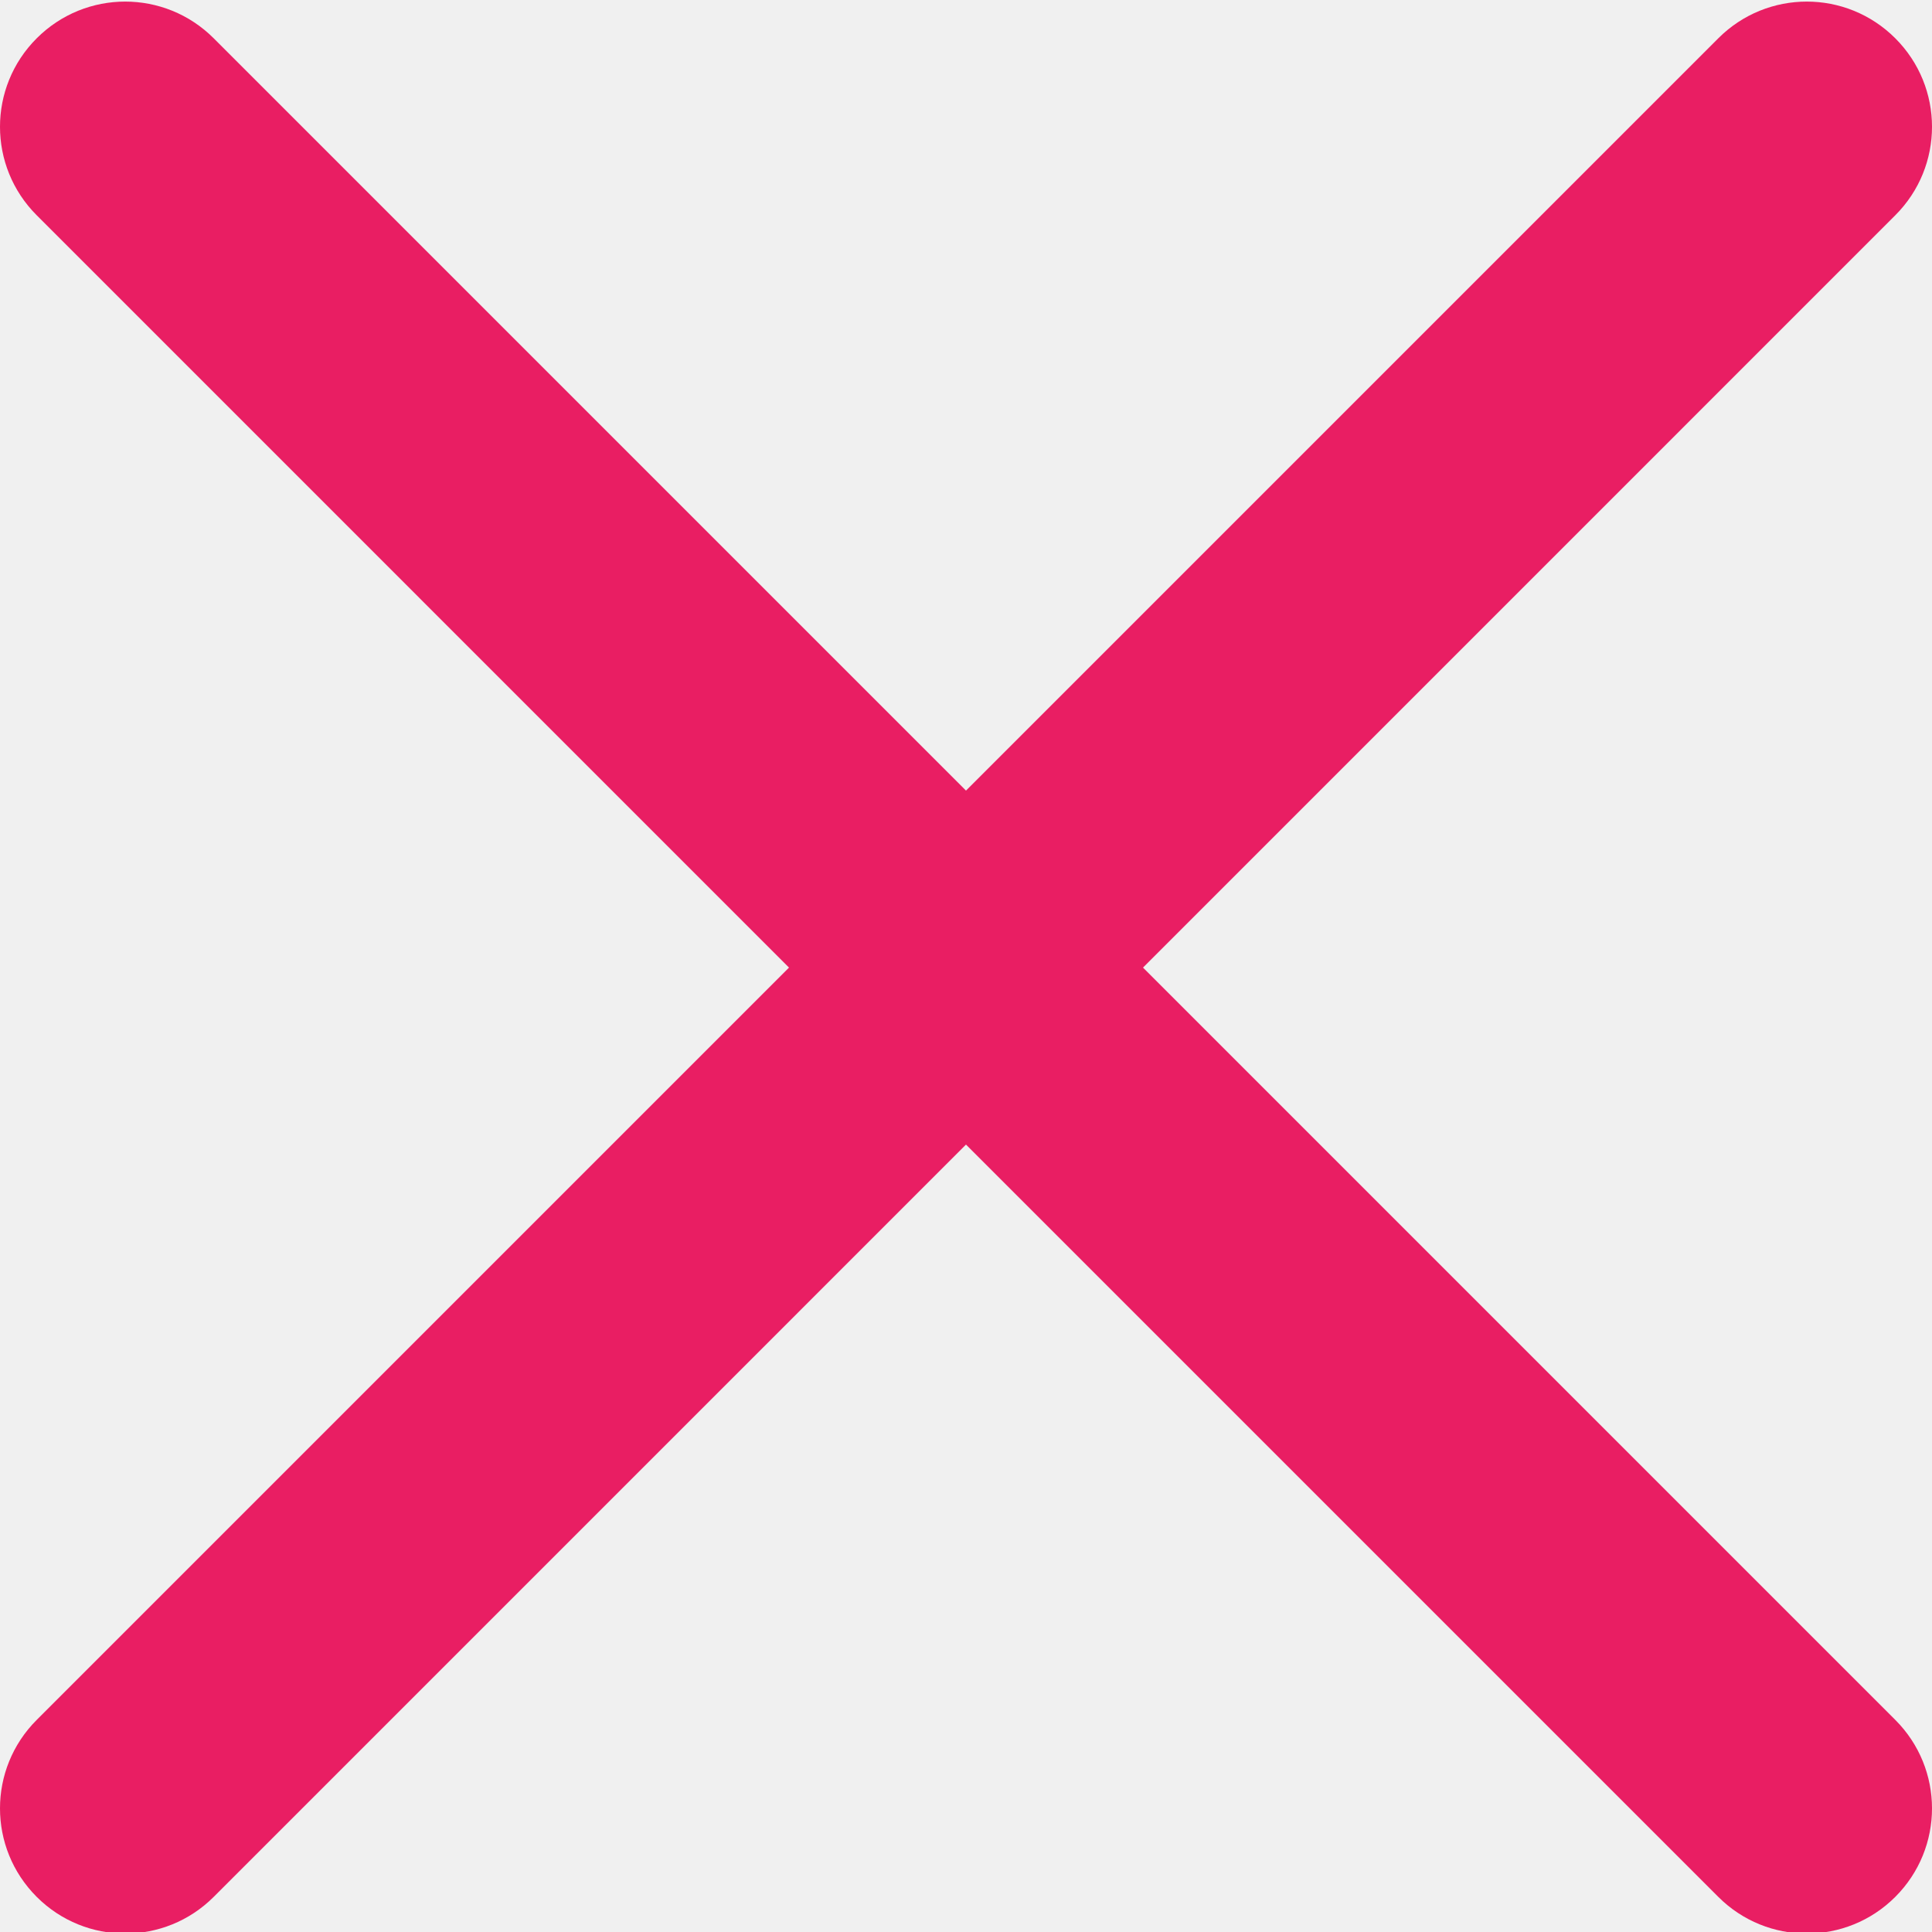
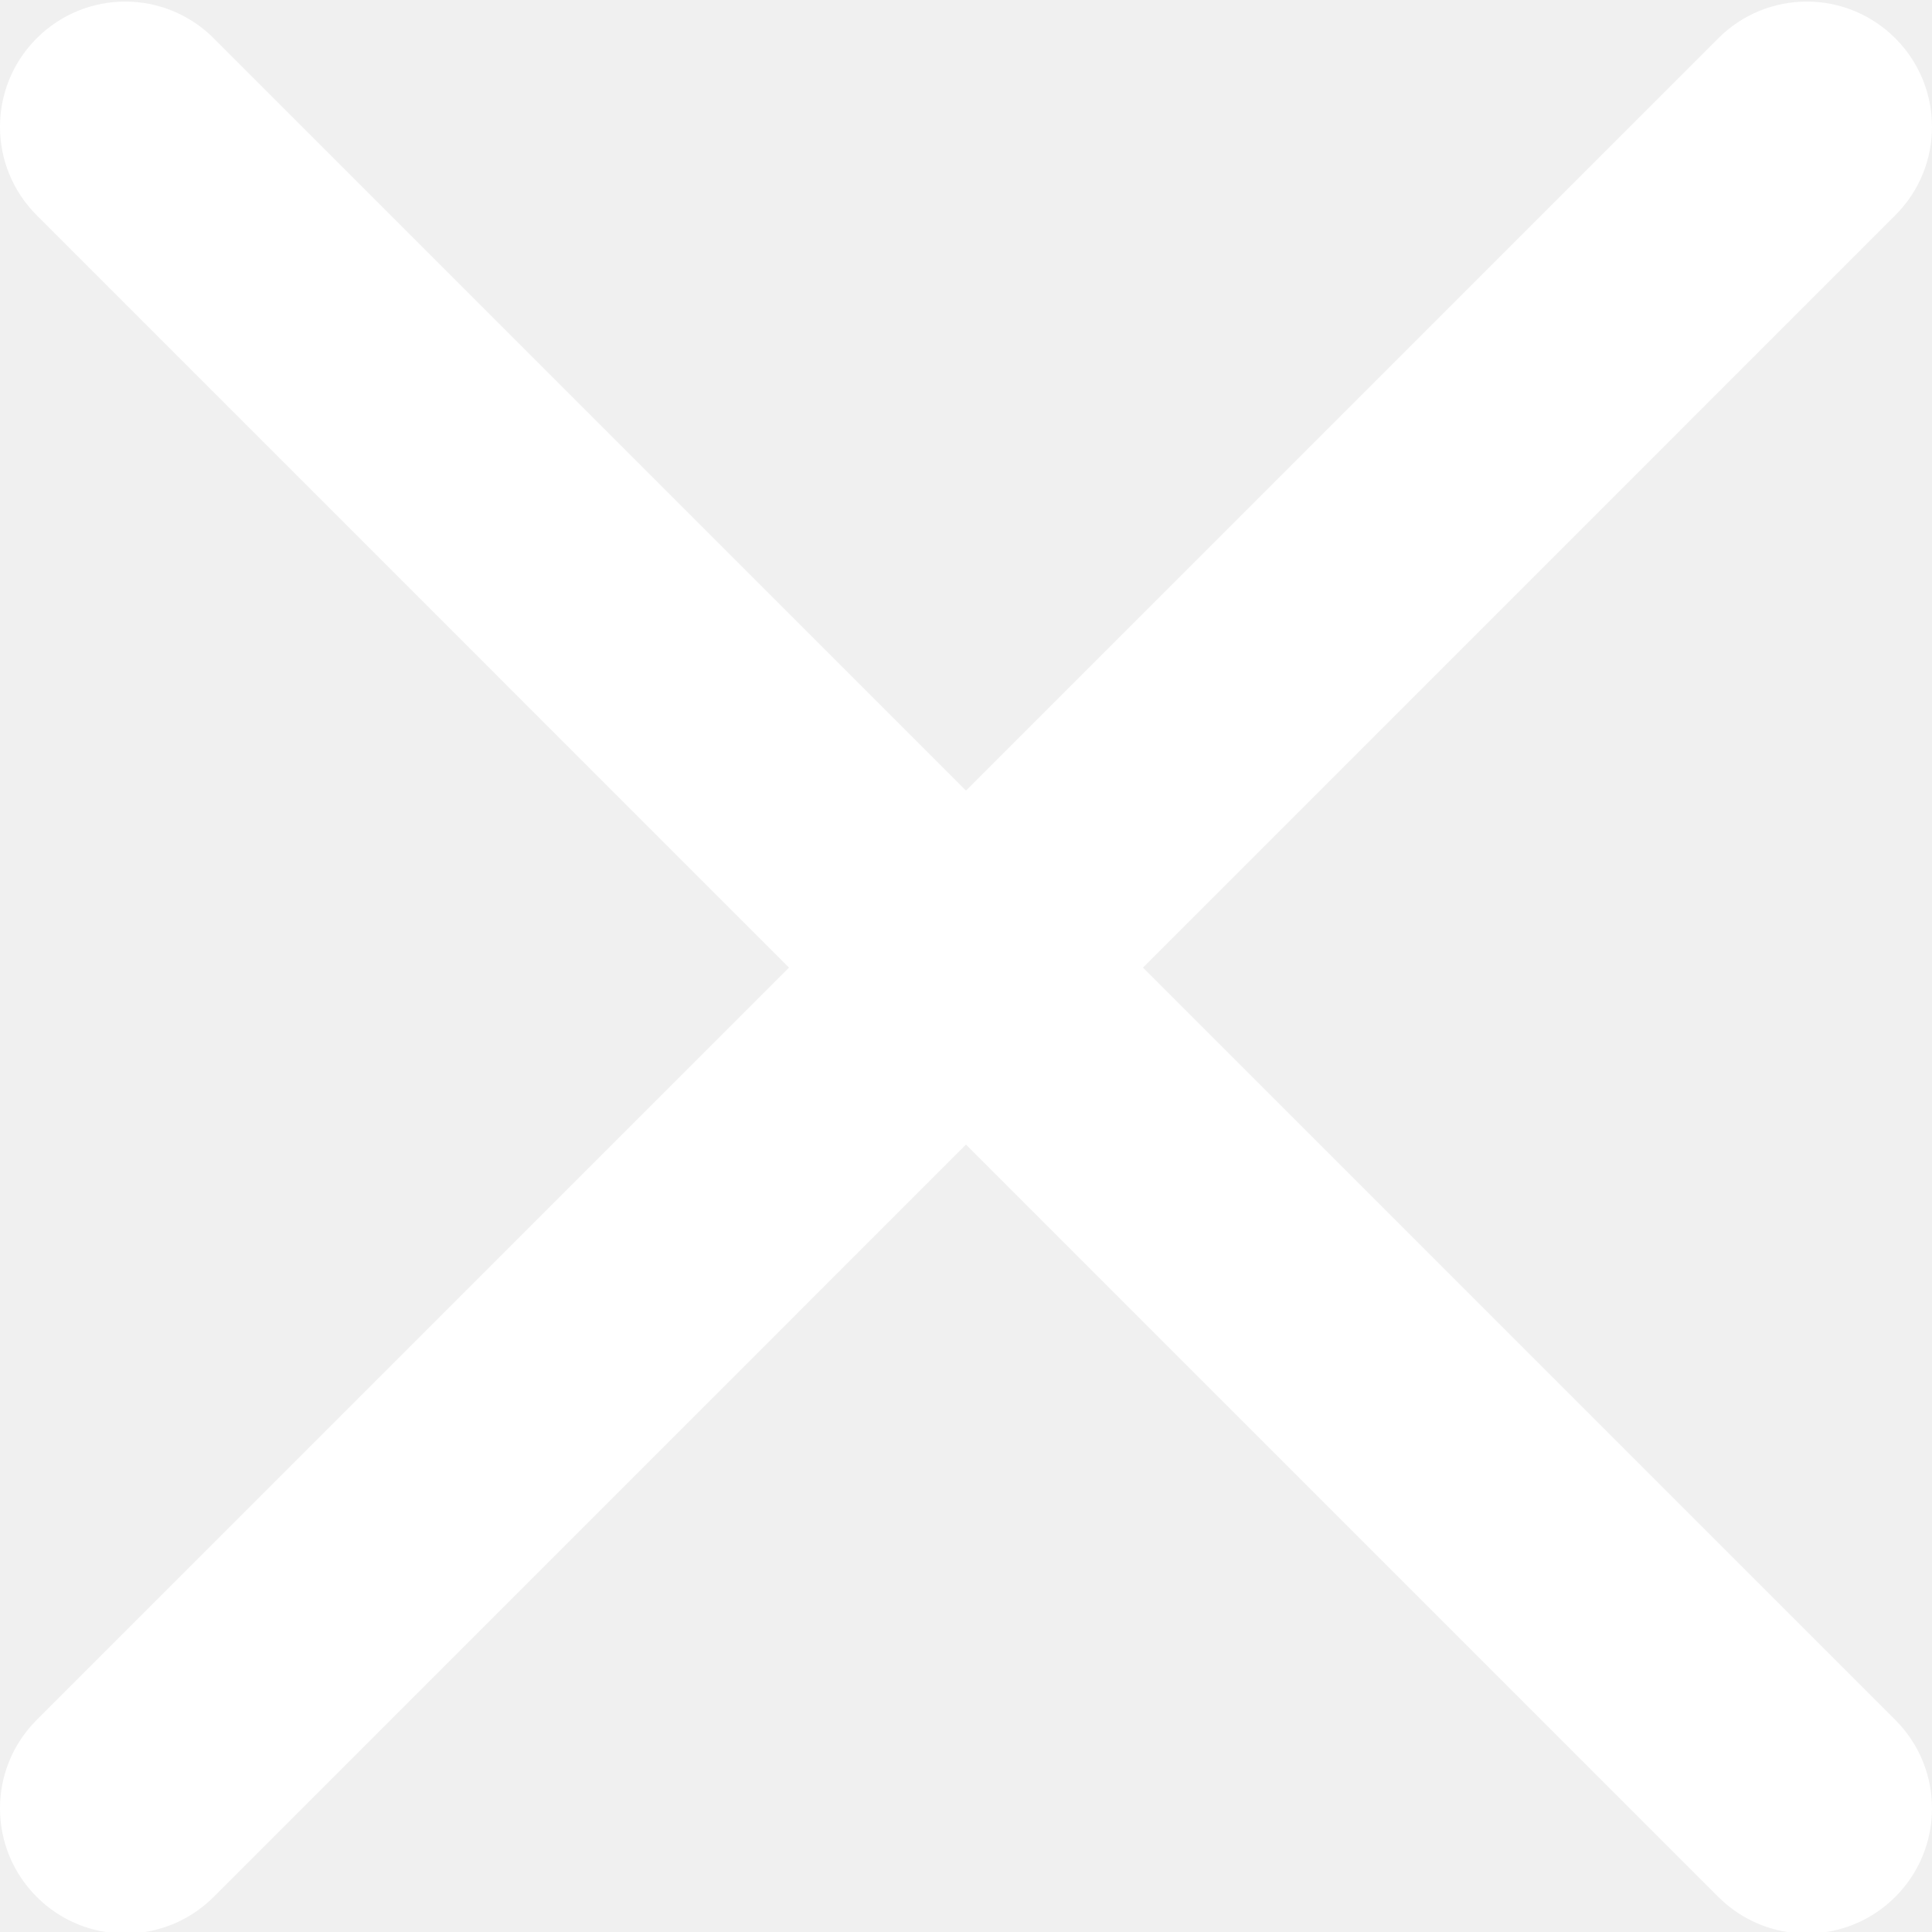
- <svg xmlns="http://www.w3.org/2000/svg" height="329pt" viewBox="0 0 329.269 329" width="329pt" fill="#e91e63">
+ <svg xmlns="http://www.w3.org/2000/svg" height="329pt" viewBox="0 0 329.269 329" width="329pt" fill="#ffffff">
  <path d="m194.801 164.77 128.211-128.215c8.344-8.34 8.344-21.824 0-30.164-8.34-8.34-21.824-8.34-30.164 0l-128.215 128.215-128.211-128.215c-8.344-8.34-21.824-8.34-30.164 0-8.344 8.34-8.344 21.824 0 30.164l128.211 128.215-128.211 128.215c-8.344 8.34-8.344 21.824 0 30.164 4.156 4.16 9.621 6.25 15.082 6.25 5.461 0 10.922-2.09 15.082-6.25l128.211-128.215 128.215 128.215c4.16 4.16 9.621 6.25 15.082 6.25 5.461 0 10.922-2.09 15.082-6.25 8.344-8.34 8.344-21.824 0-30.164zm0 0" />
</svg>
